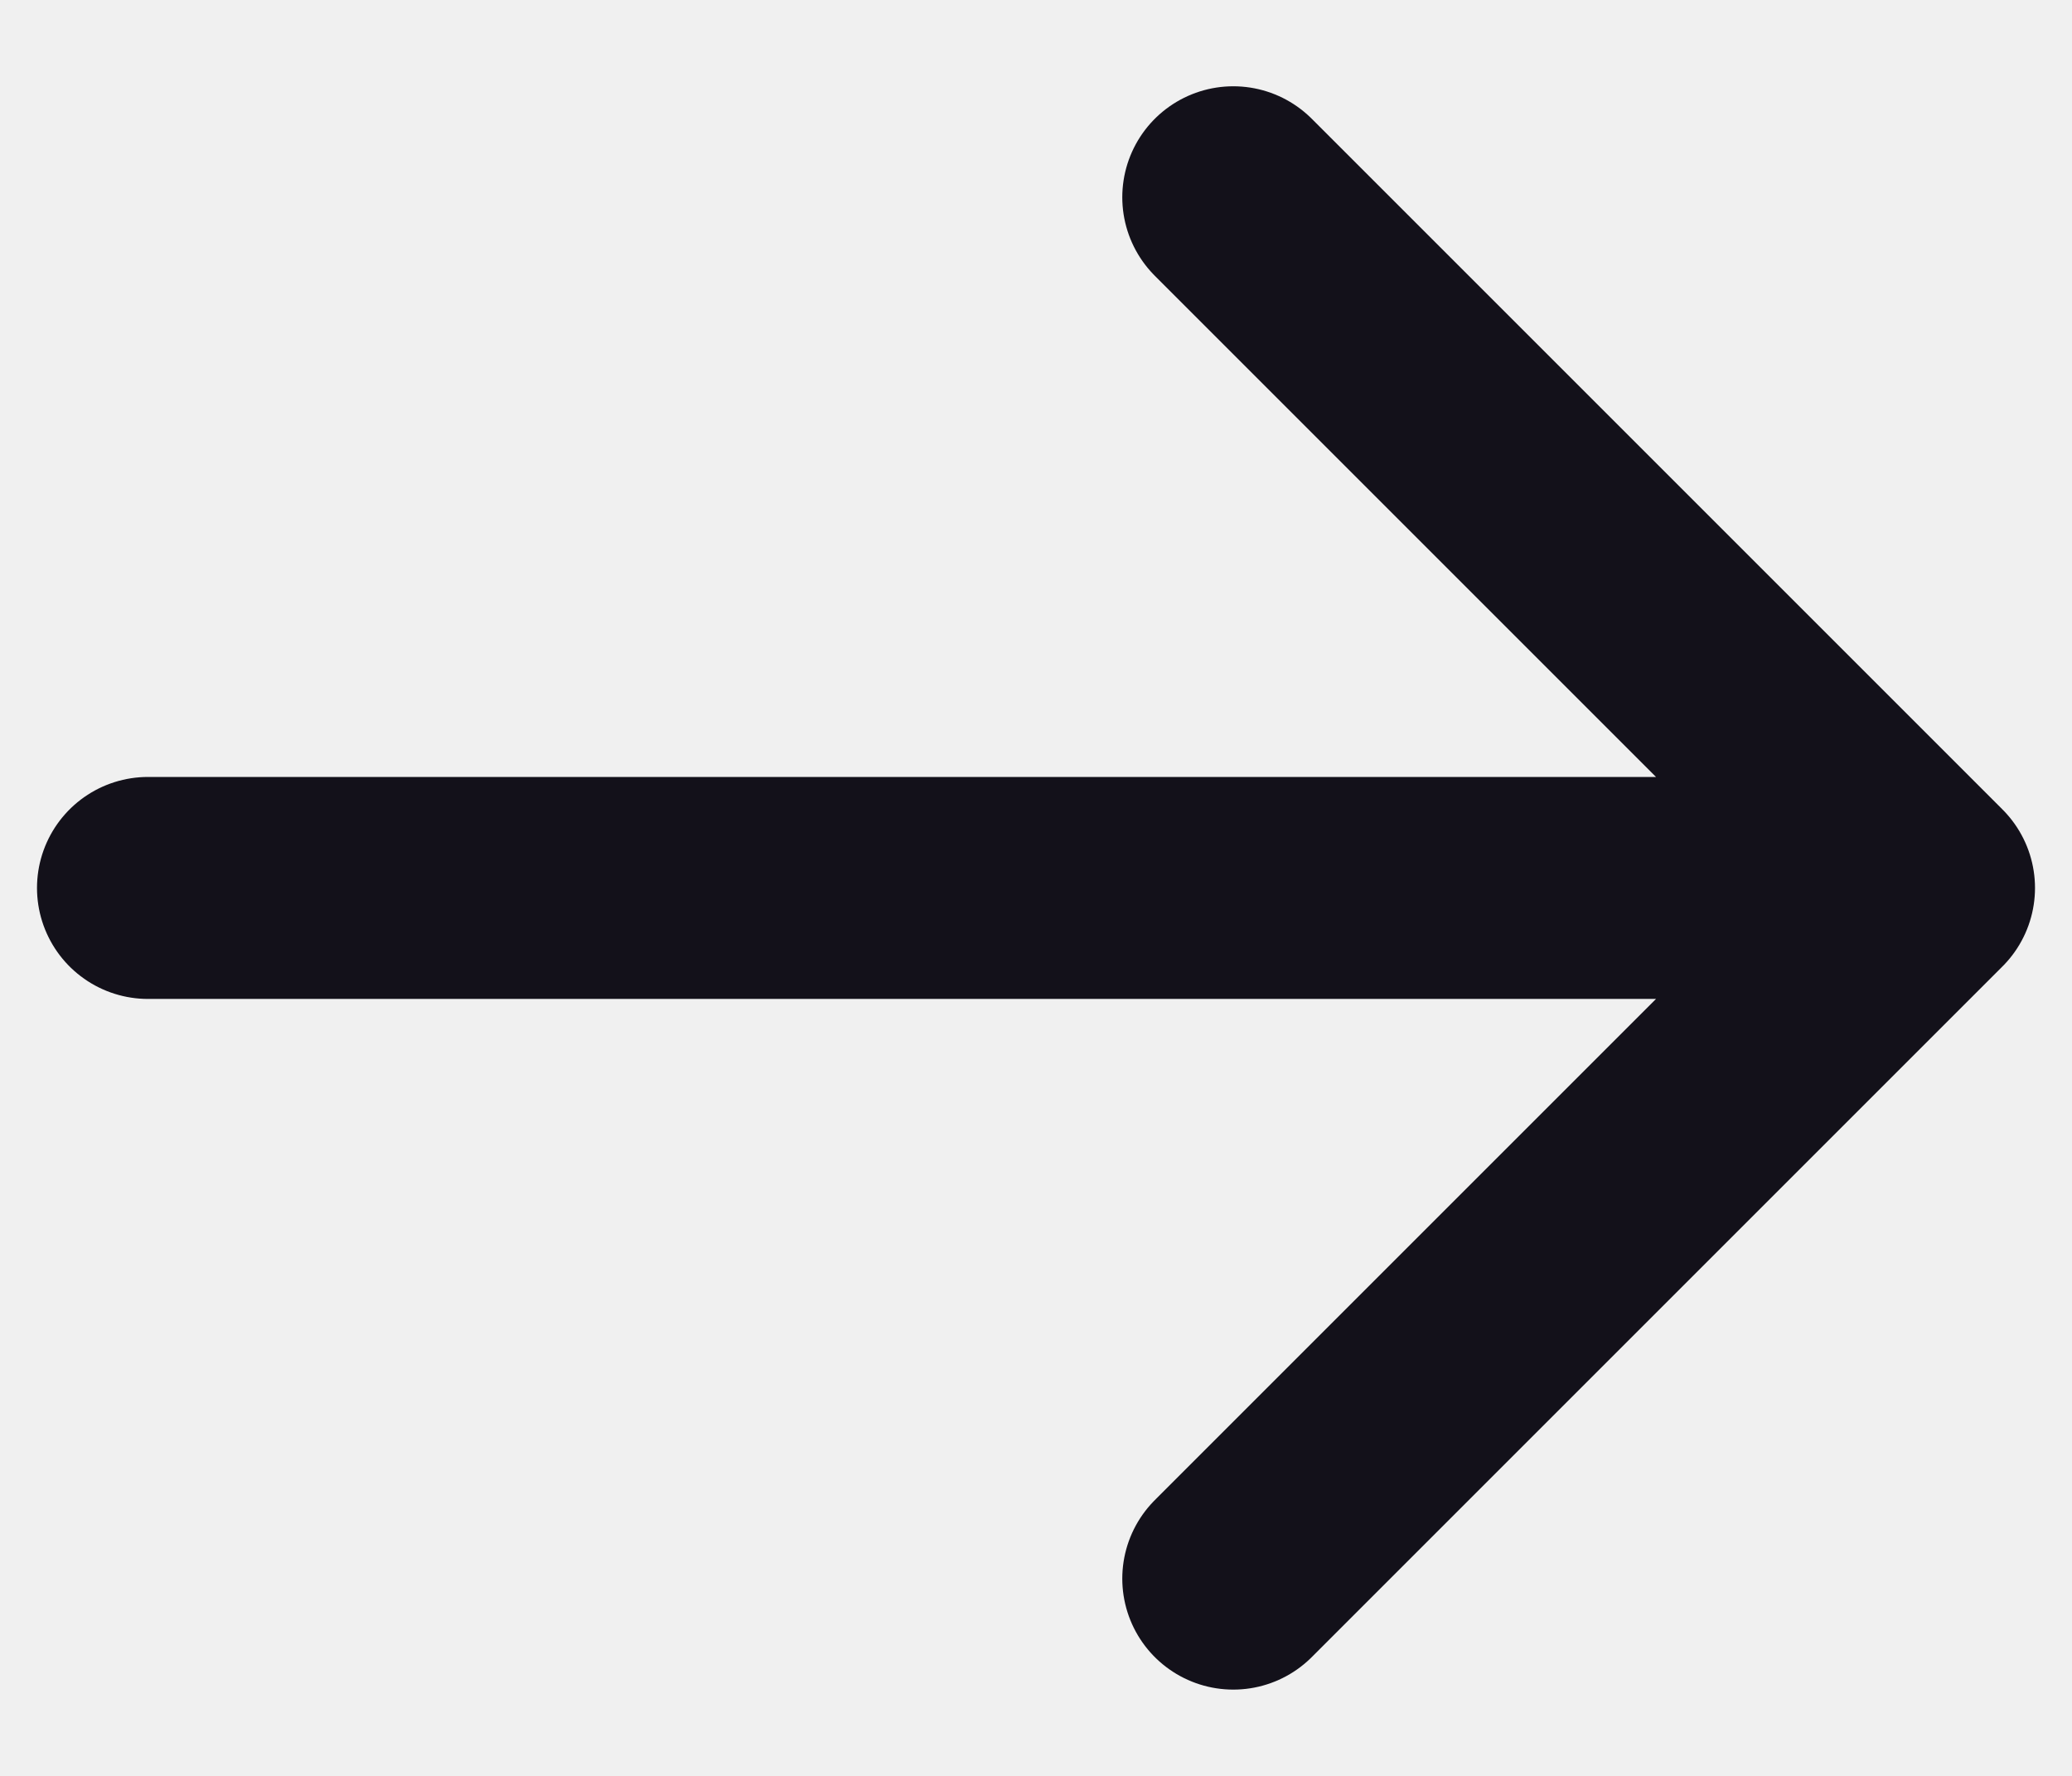
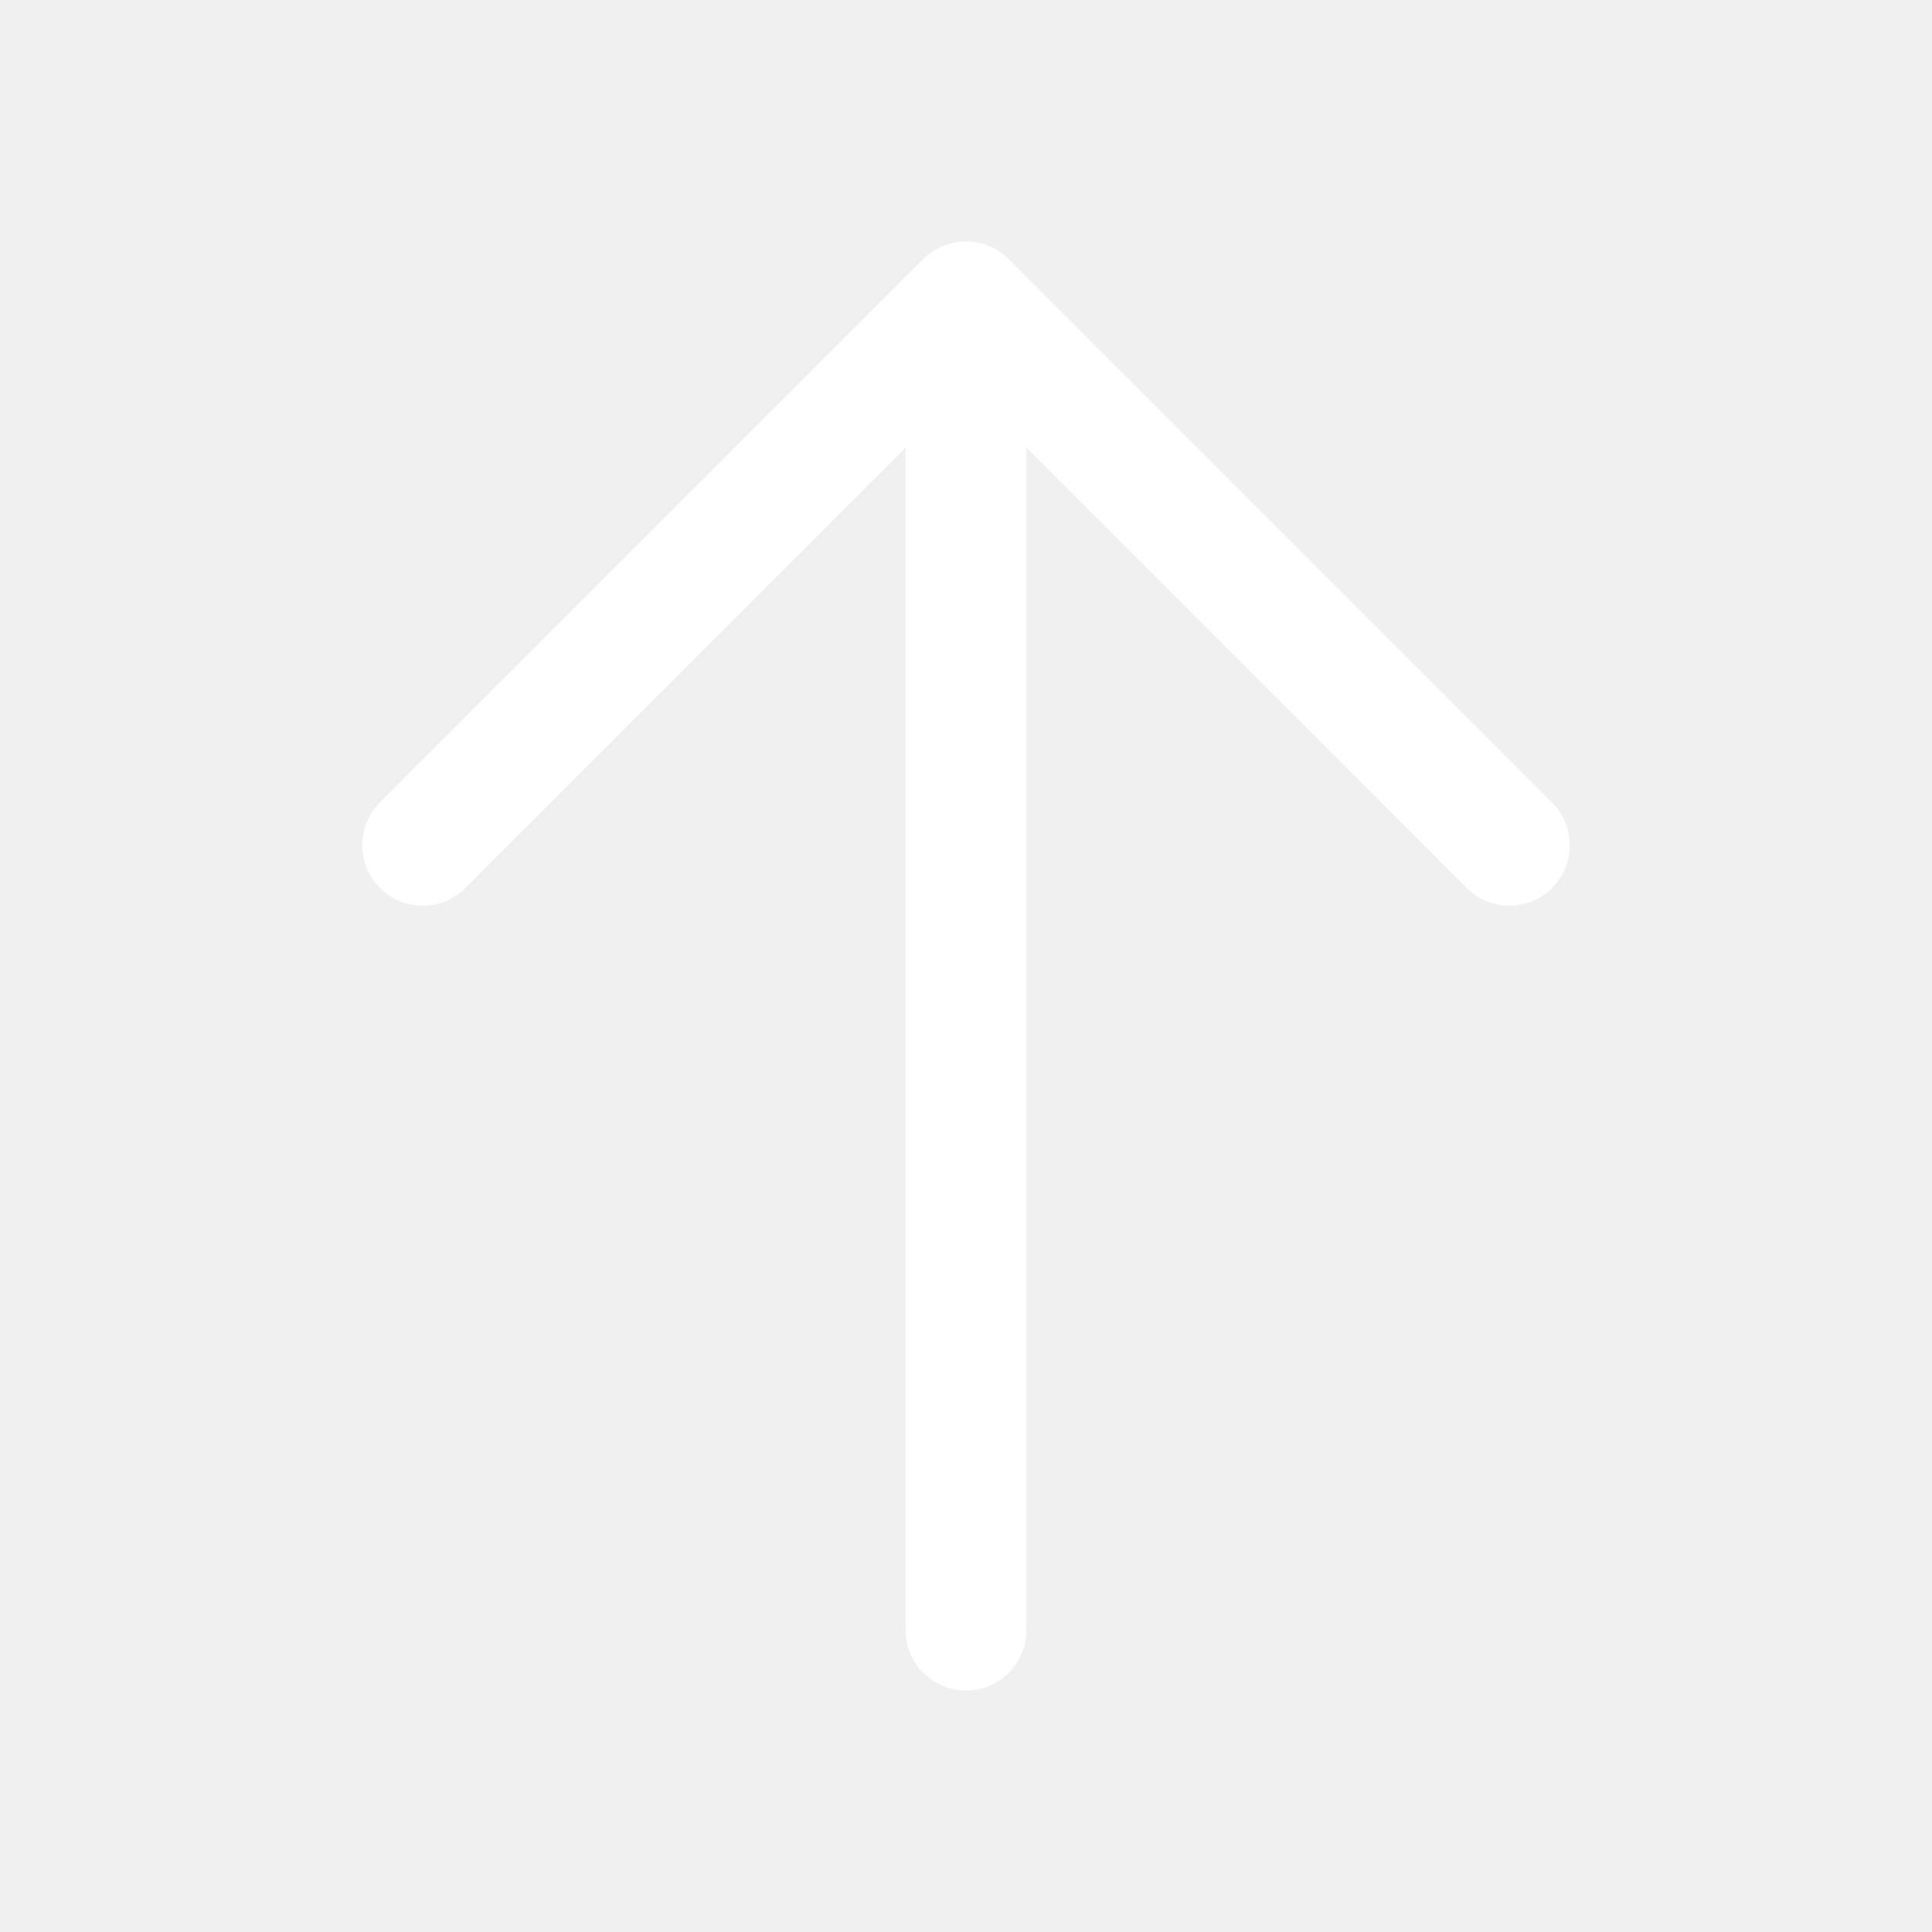
- <svg xmlns="http://www.w3.org/2000/svg" width="14" height="12" viewBox="0 0 14 12" fill="none">
-   <path d="M8.333 1.333L13 6M13 6L8.333 10.667M13 6L1 6" stroke="#13111A" stroke-width="1.5" stroke-linecap="round" stroke-linejoin="round" />
+ <svg xmlns="http://www.w3.org/2000/svg" width="24" height="24" fill="#ffffff" viewBox="0 0 256 256">
+   <path d="M205.66,117.66a8,8,0,0,1-11.32,0L136,59.31V216a8,8,0,0,1-16,0V59.31L61.66,117.66a8,8,0,0,1-11.32-11.32l72-72a8,8,0,0,1,11.32,0l72,72A8,8,0,0,1,205.66,117.66Z" />
</svg>
